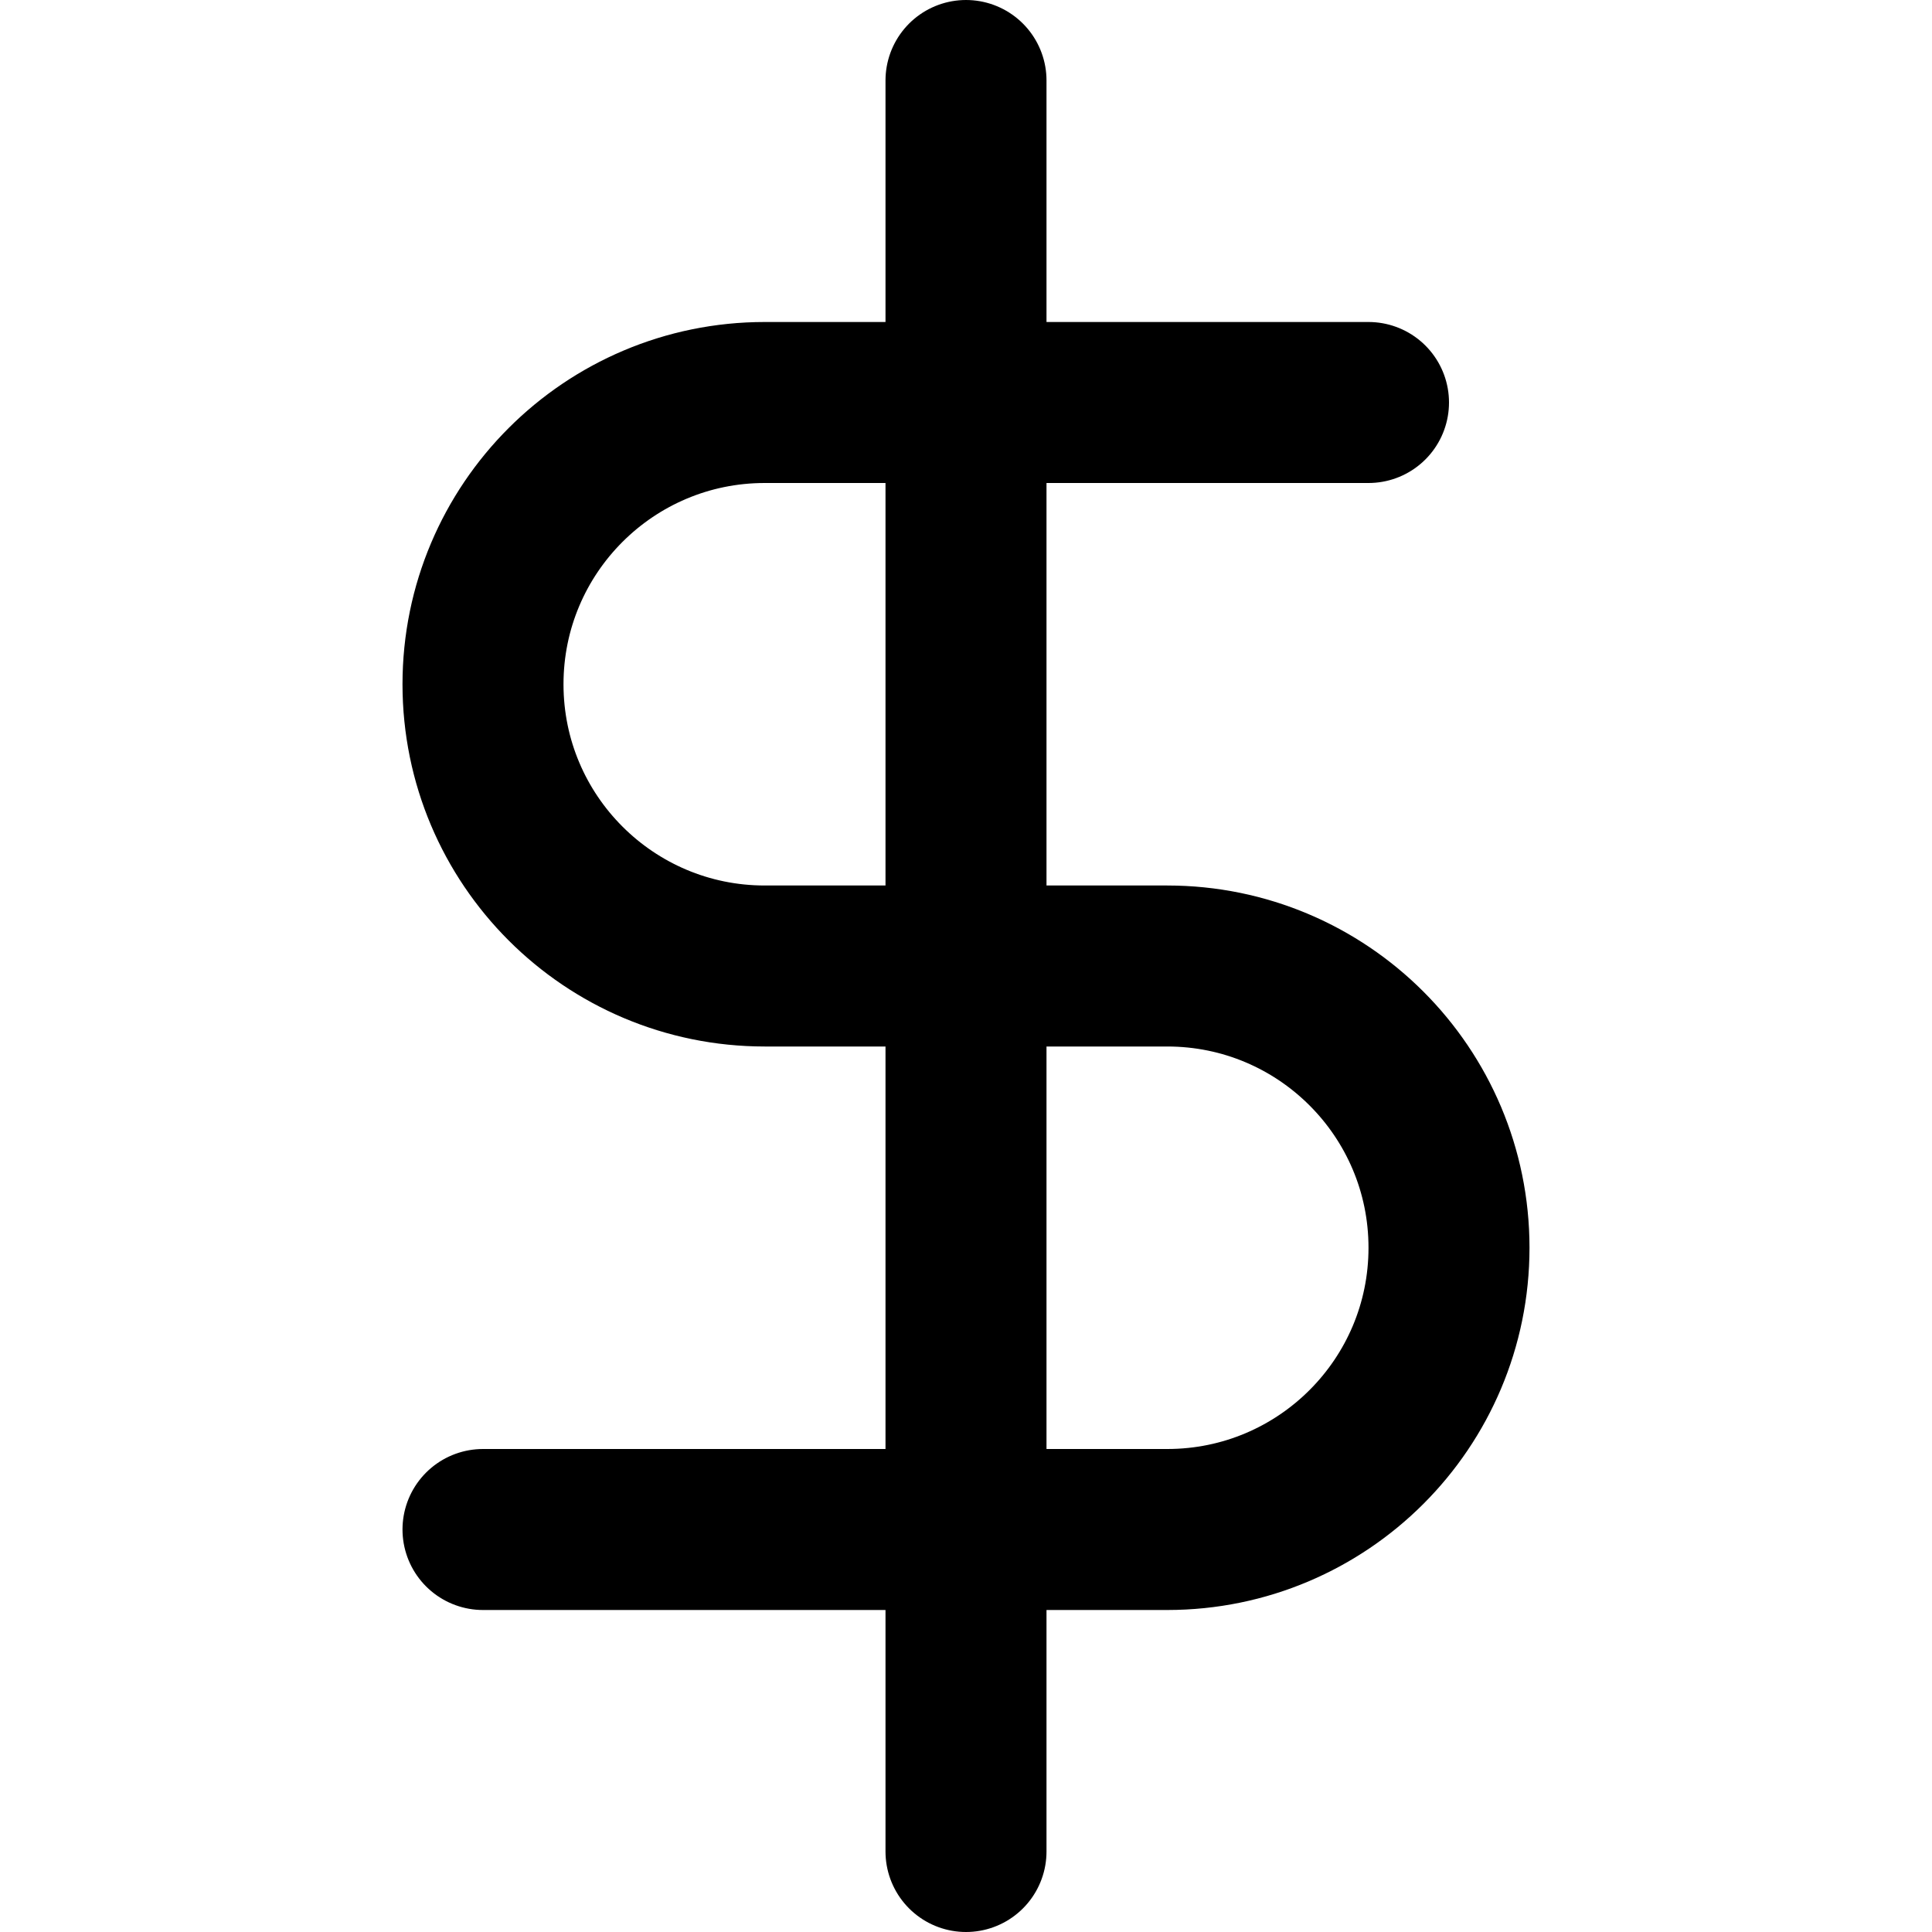
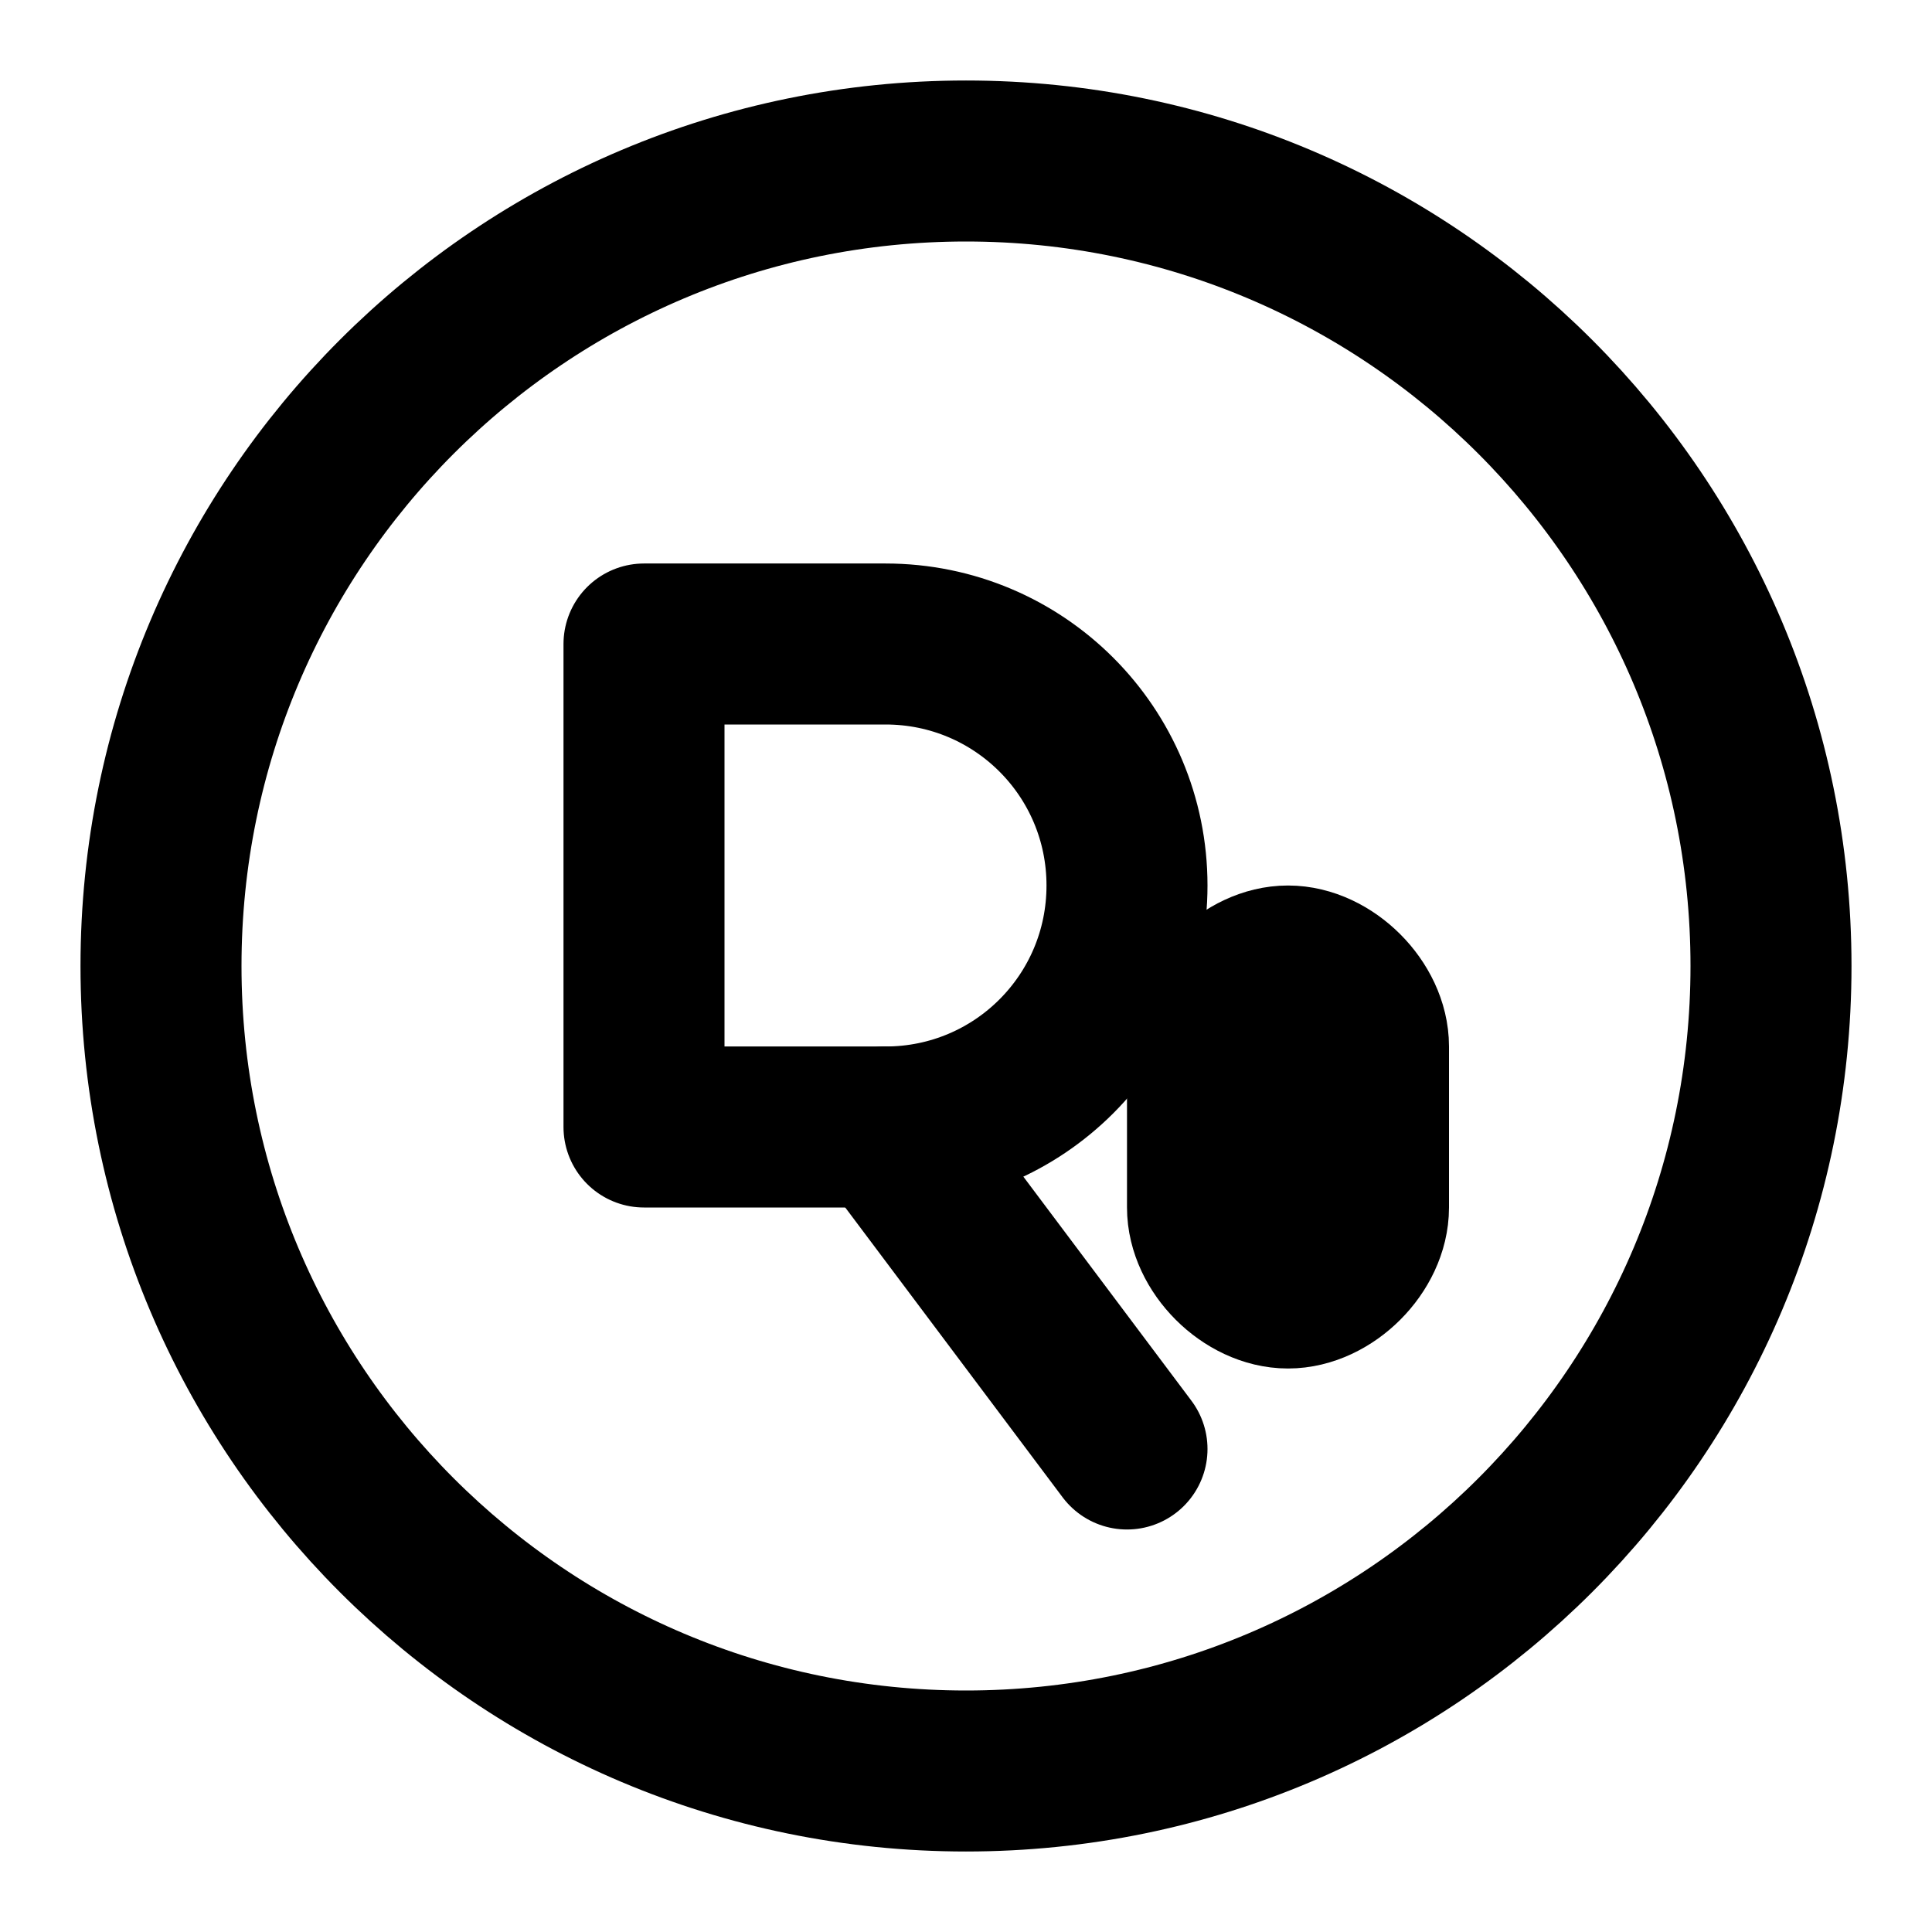
- <svg xmlns="http://www.w3.org/2000/svg" width="24" height="24" viewBox="0 0 24 24" fill="none" stroke="currentColor" stroke-width="2" stroke-linecap="round" stroke-linejoin="round">
-   <line x1="12" y1="1" x2="12" y2="23" />
-   <path d="M17 5H9.5a3.5 3.5 0 0 0 0 7h5a3.5 3.5 0 0 1 0 7H6" />
+ <svg xmlns="http://www.w3.org/2000/svg" viewBox="0 0 24 24" fill="none" stroke="currentColor" stroke-width="2" stroke-linecap="round" stroke-linejoin="round">
+   <circle cx="12" cy="12" r="10" />
+   <path d="M8 8h3c1.66 0 3 1.34 3 3s-1.34 3-3 3H8v-6z" />
+   <path d="M11 14l3 4" />
+   <path d="M16 16c-.5 0-1-.5-1-1v-2c0-.5.5-1 1-1s1 .5 1 1v2c0 .5-.5 1-1 1z" />
</svg>
